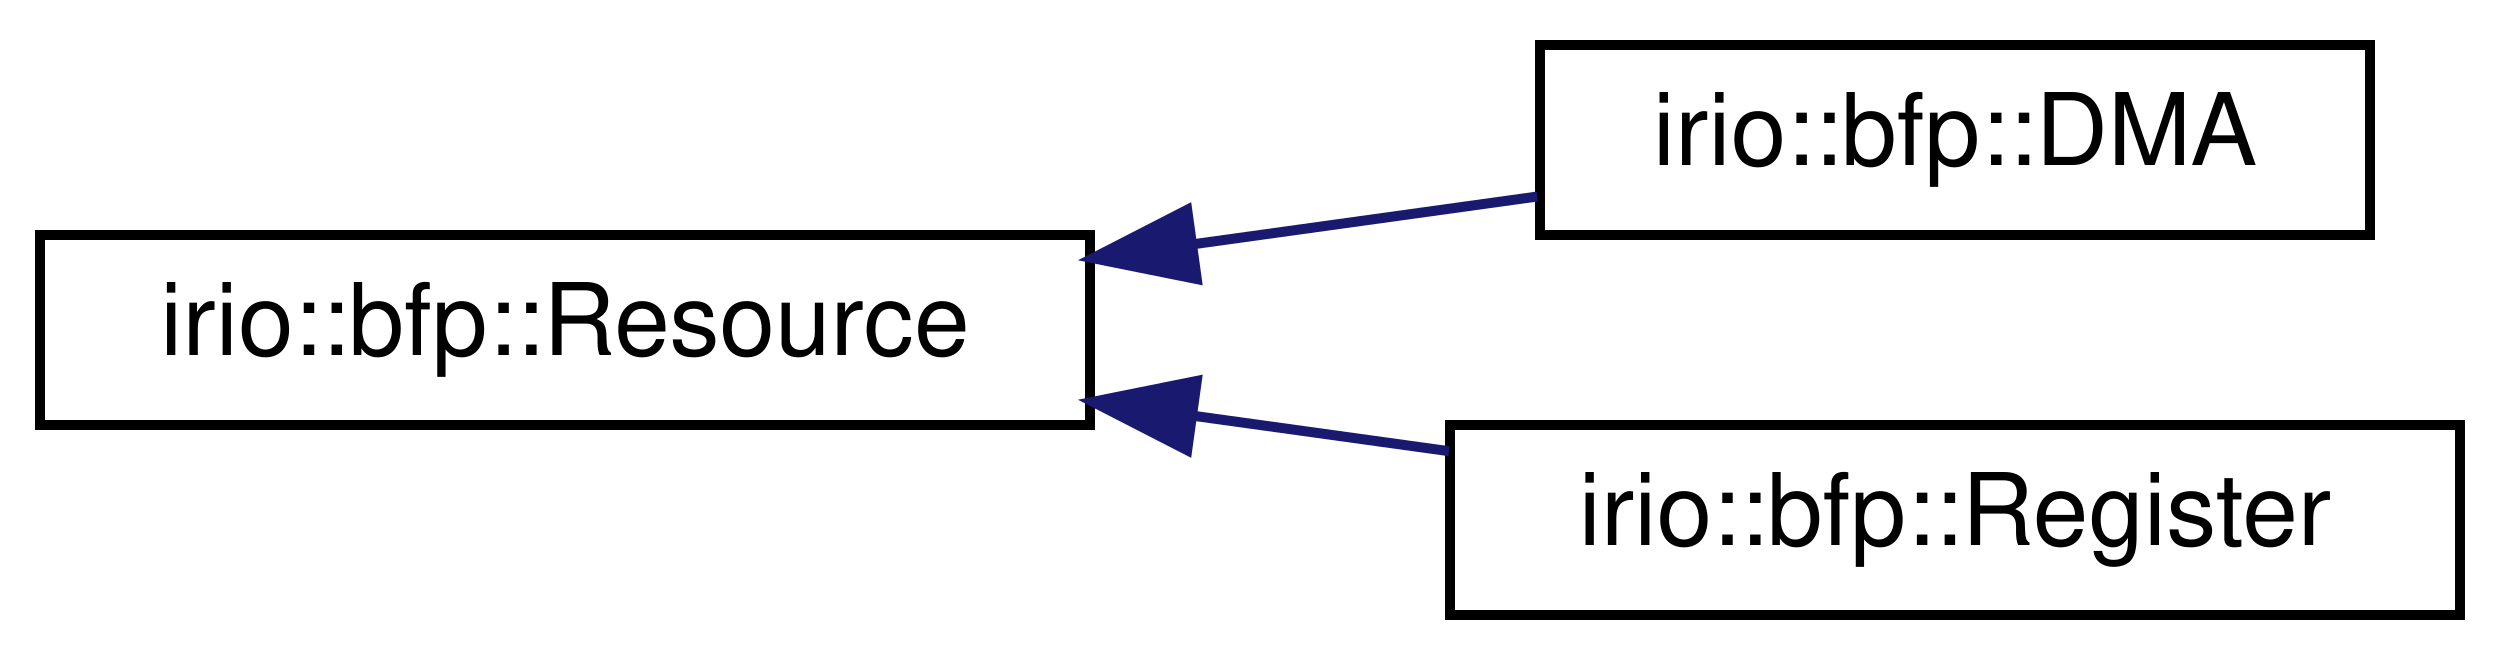
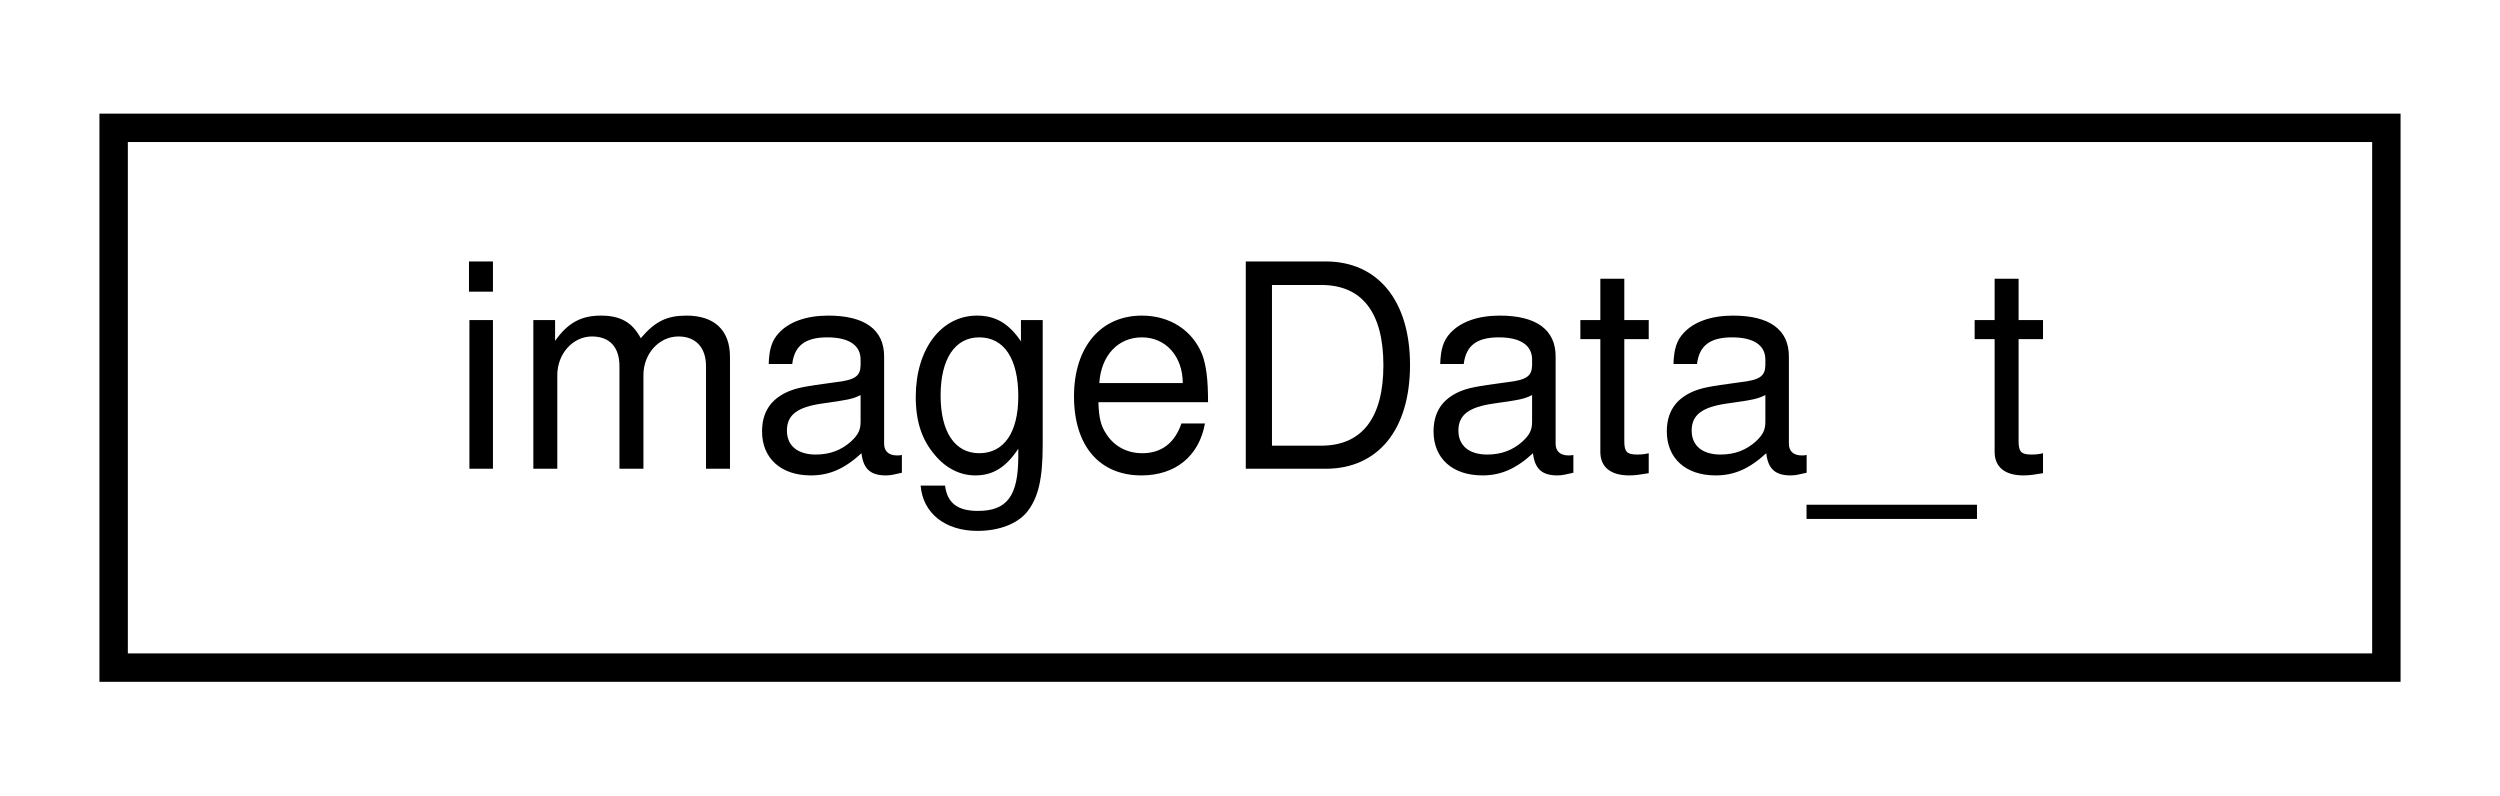
- <svg xmlns="http://www.w3.org/2000/svg" xmlns:xlink="http://www.w3.org/1999/xlink" width="250pt" height="66pt" viewBox="0.00 0.00 250.00 66.00">
-   <g id="graph0" class="graph" transform="scale(1 1) rotate(0) translate(4 62)">
+ <svg xmlns="http://www.w3.org/2000/svg" xmlns:xlink="http://www.w3.org/1999/xlink" width="88pt" height="28pt" viewBox="0.00 0.00 88.00 28.00">
+   <g id="graph0" class="graph" transform="scale(1 1) rotate(0) translate(4 24)">
    <g id="node1" class="node">
      <g id="a_node1">
-         <a xlink:href="classirio_1_1bfp_1_1Resource.html" target="_top" xlink:title="Class holding information about one resource (Register or DMA)">
-           <polygon fill="none" stroke="black" points="0,-19.5 0,-38.5 105,-38.5 105,-19.5 0,-19.5" />
-           <text text-anchor="middle" x="52.5" y="-26.5" font-family="Helvetica,sans-Serif" font-size="10.00">irio::bfp::Resource</text>
+         <a xlink:href="structimageData__t.html" target="_top" xlink:title="Type for image time stamp.">
+           <polygon fill="none" stroke="black" points="0,-0.5 0,-19.5 80,-19.5 80,-0.5 0,-0.5" />
+           <text text-anchor="middle" x="40" y="-7.5" font-family="Helvetica,sans-Serif" font-size="10.00">imageData_t</text>
        </a>
      </g>
    </g>
-     <g id="node2" class="node">
-       <g id="a_node2">
-         <a xlink:href="classirio_1_1bfp_1_1DMA.html" target="_top" xlink:title="Class holding information about one DMA.">
-           <polygon fill="none" stroke="black" points="150,-38.5 150,-57.5 233,-57.5 233,-38.5 150,-38.5" />
-           <text text-anchor="middle" x="191.5" y="-45.5" font-family="Helvetica,sans-Serif" font-size="10.00">irio::bfp::DMA</text>
-         </a>
-       </g>
-     </g>
-     <g id="edge1" class="edge">
-       <path fill="none" stroke="midnightblue" d="M115.42,-37.59C127.06,-39.2 138.95,-40.85 149.73,-42.35" />
-       <polygon fill="midnightblue" stroke="midnightblue" points="115.68,-34.09 105.29,-36.18 114.72,-41.02 115.68,-34.09" />
-     </g>
-     <g id="node3" class="node">
-       <g id="a_node3">
-         <a xlink:href="classirio_1_1bfp_1_1Register.html" target="_top" xlink:title="Class holding information about one Register.">
-           <polygon fill="none" stroke="black" points="141,-0.5 141,-19.5 242,-19.5 242,-0.5 141,-0.5" />
-           <text text-anchor="middle" x="191.5" y="-7.5" font-family="Helvetica,sans-Serif" font-size="10.00">irio::bfp::Register</text>
-         </a>
-       </g>
-     </g>
-     <g id="edge2" class="edge">
-       <path fill="none" stroke="midnightblue" d="M115.27,-20.43C123.85,-19.24 132.58,-18.03 140.9,-16.88" />
-       <polygon fill="midnightblue" stroke="midnightblue" points="114.72,-16.98 105.29,-21.82 115.68,-23.91 114.72,-16.98" />
-     </g>
  </g>
</svg>
